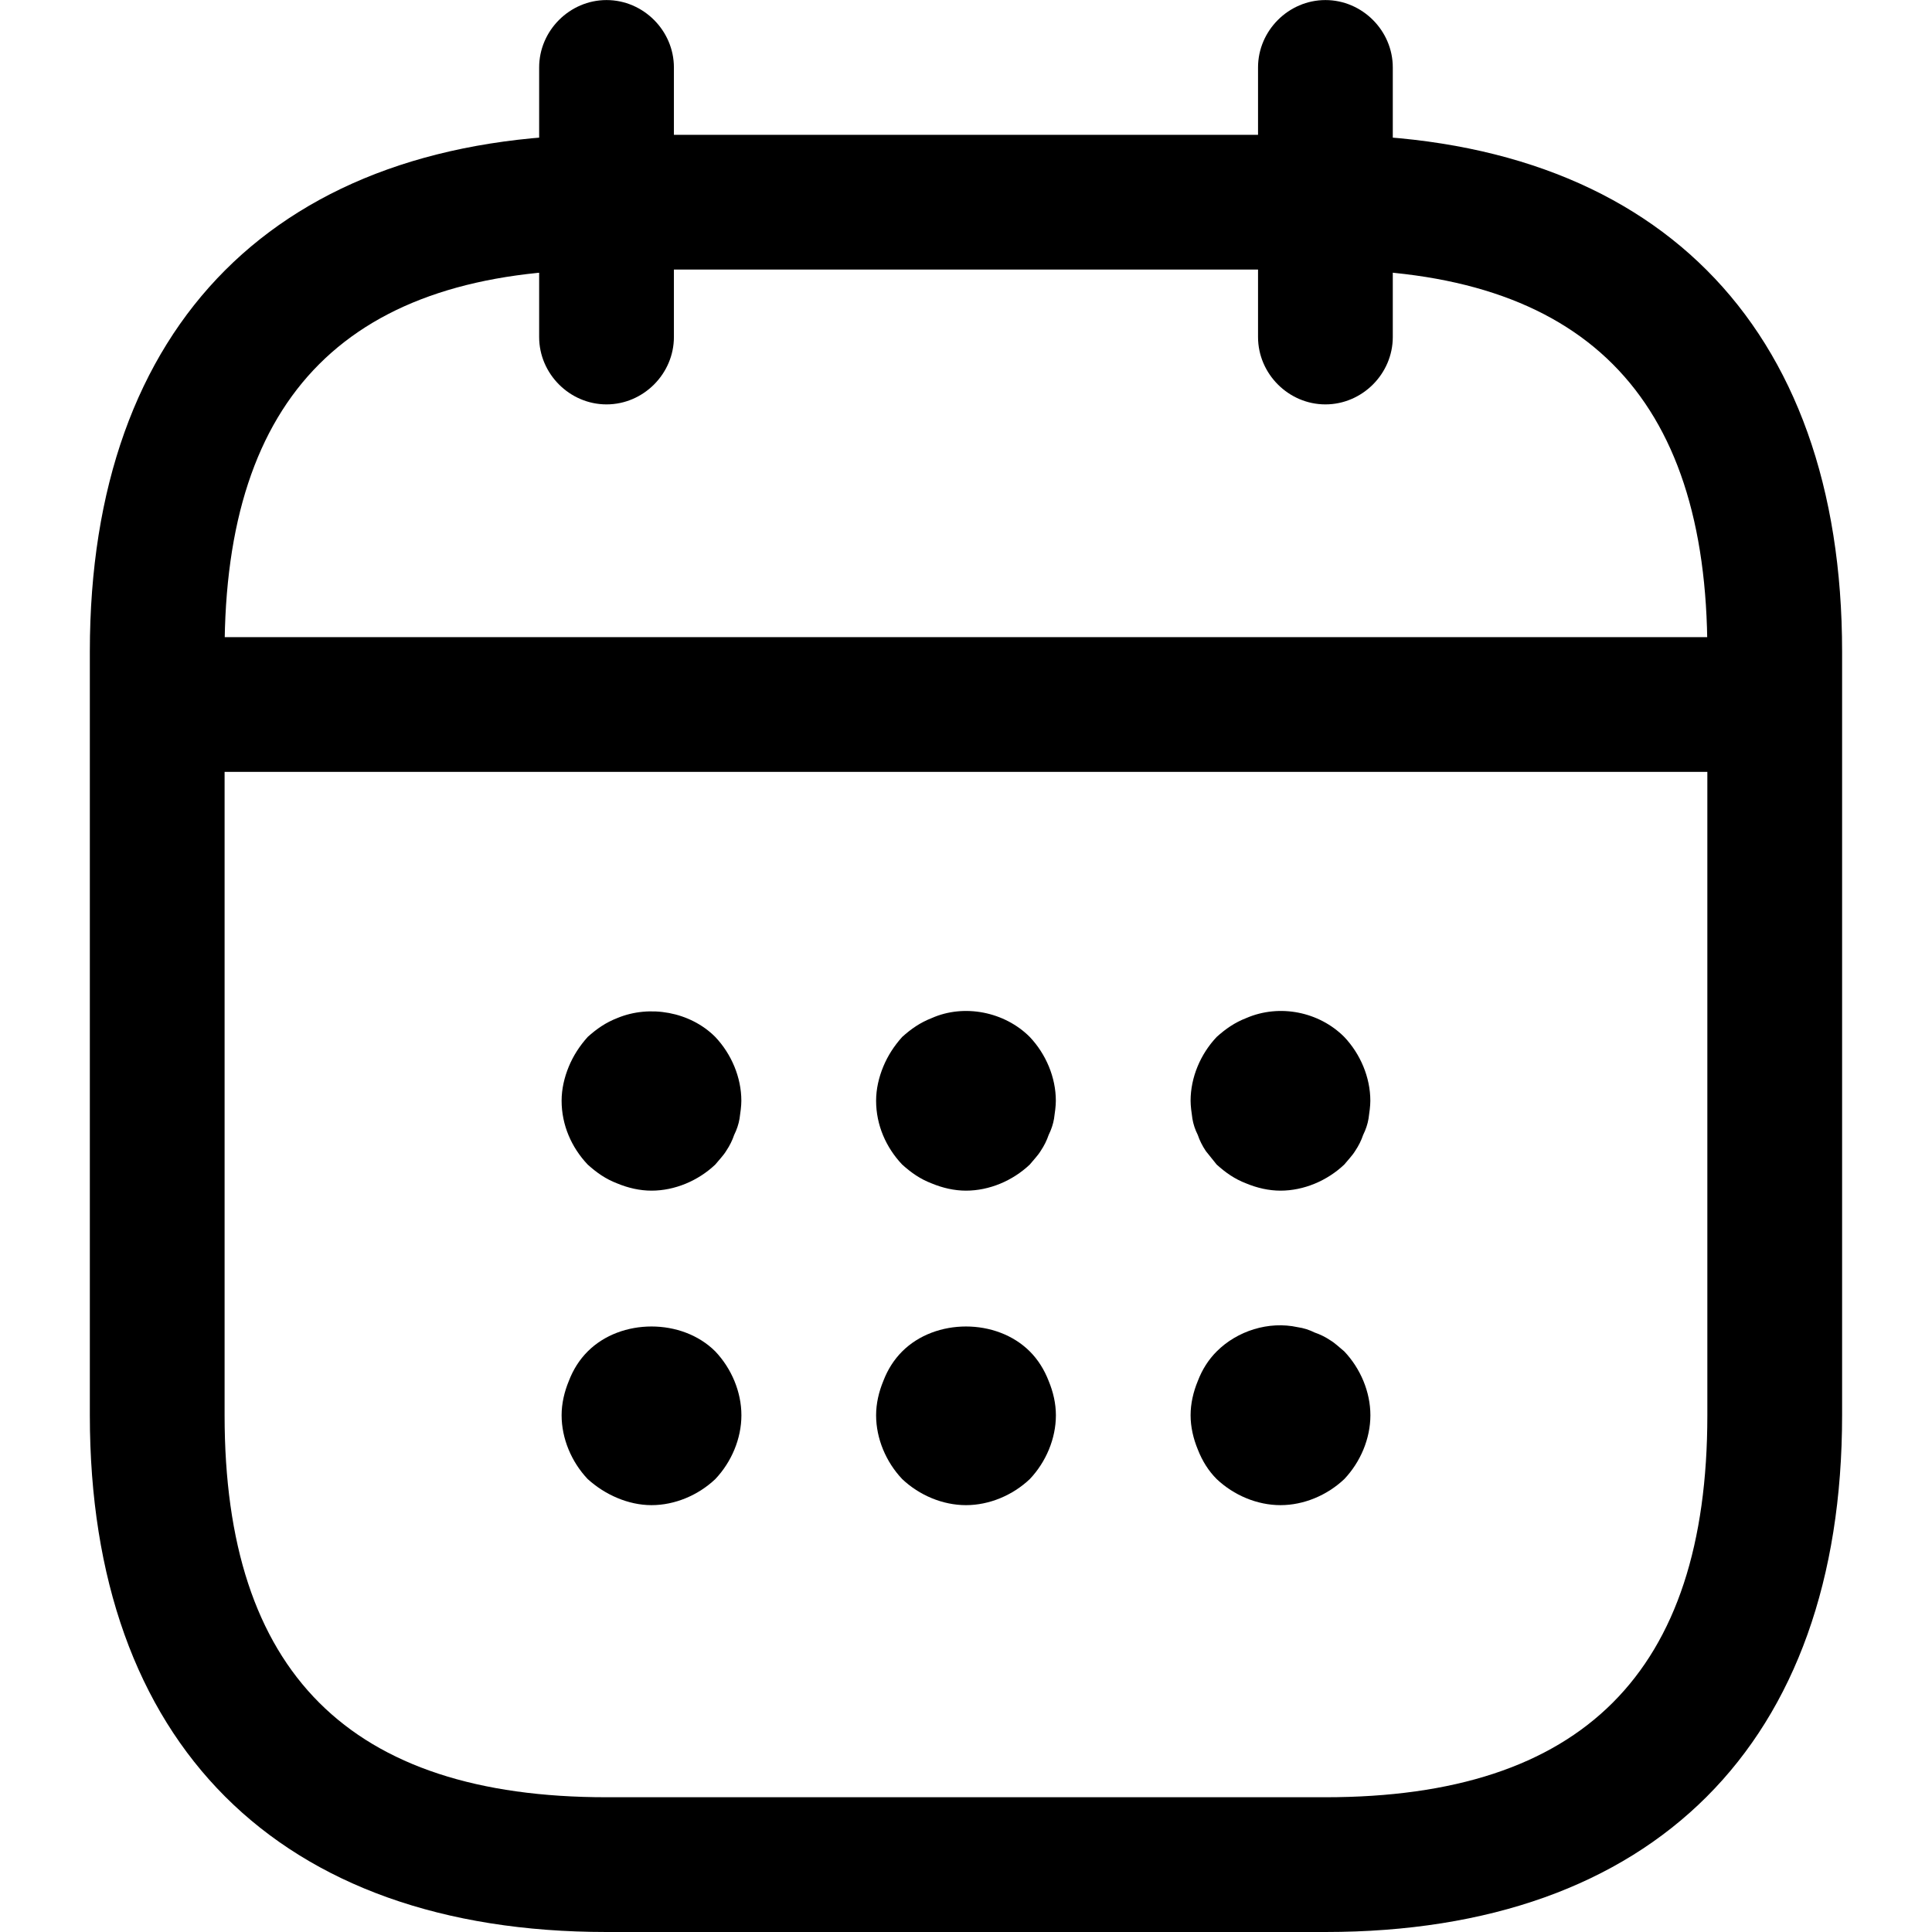
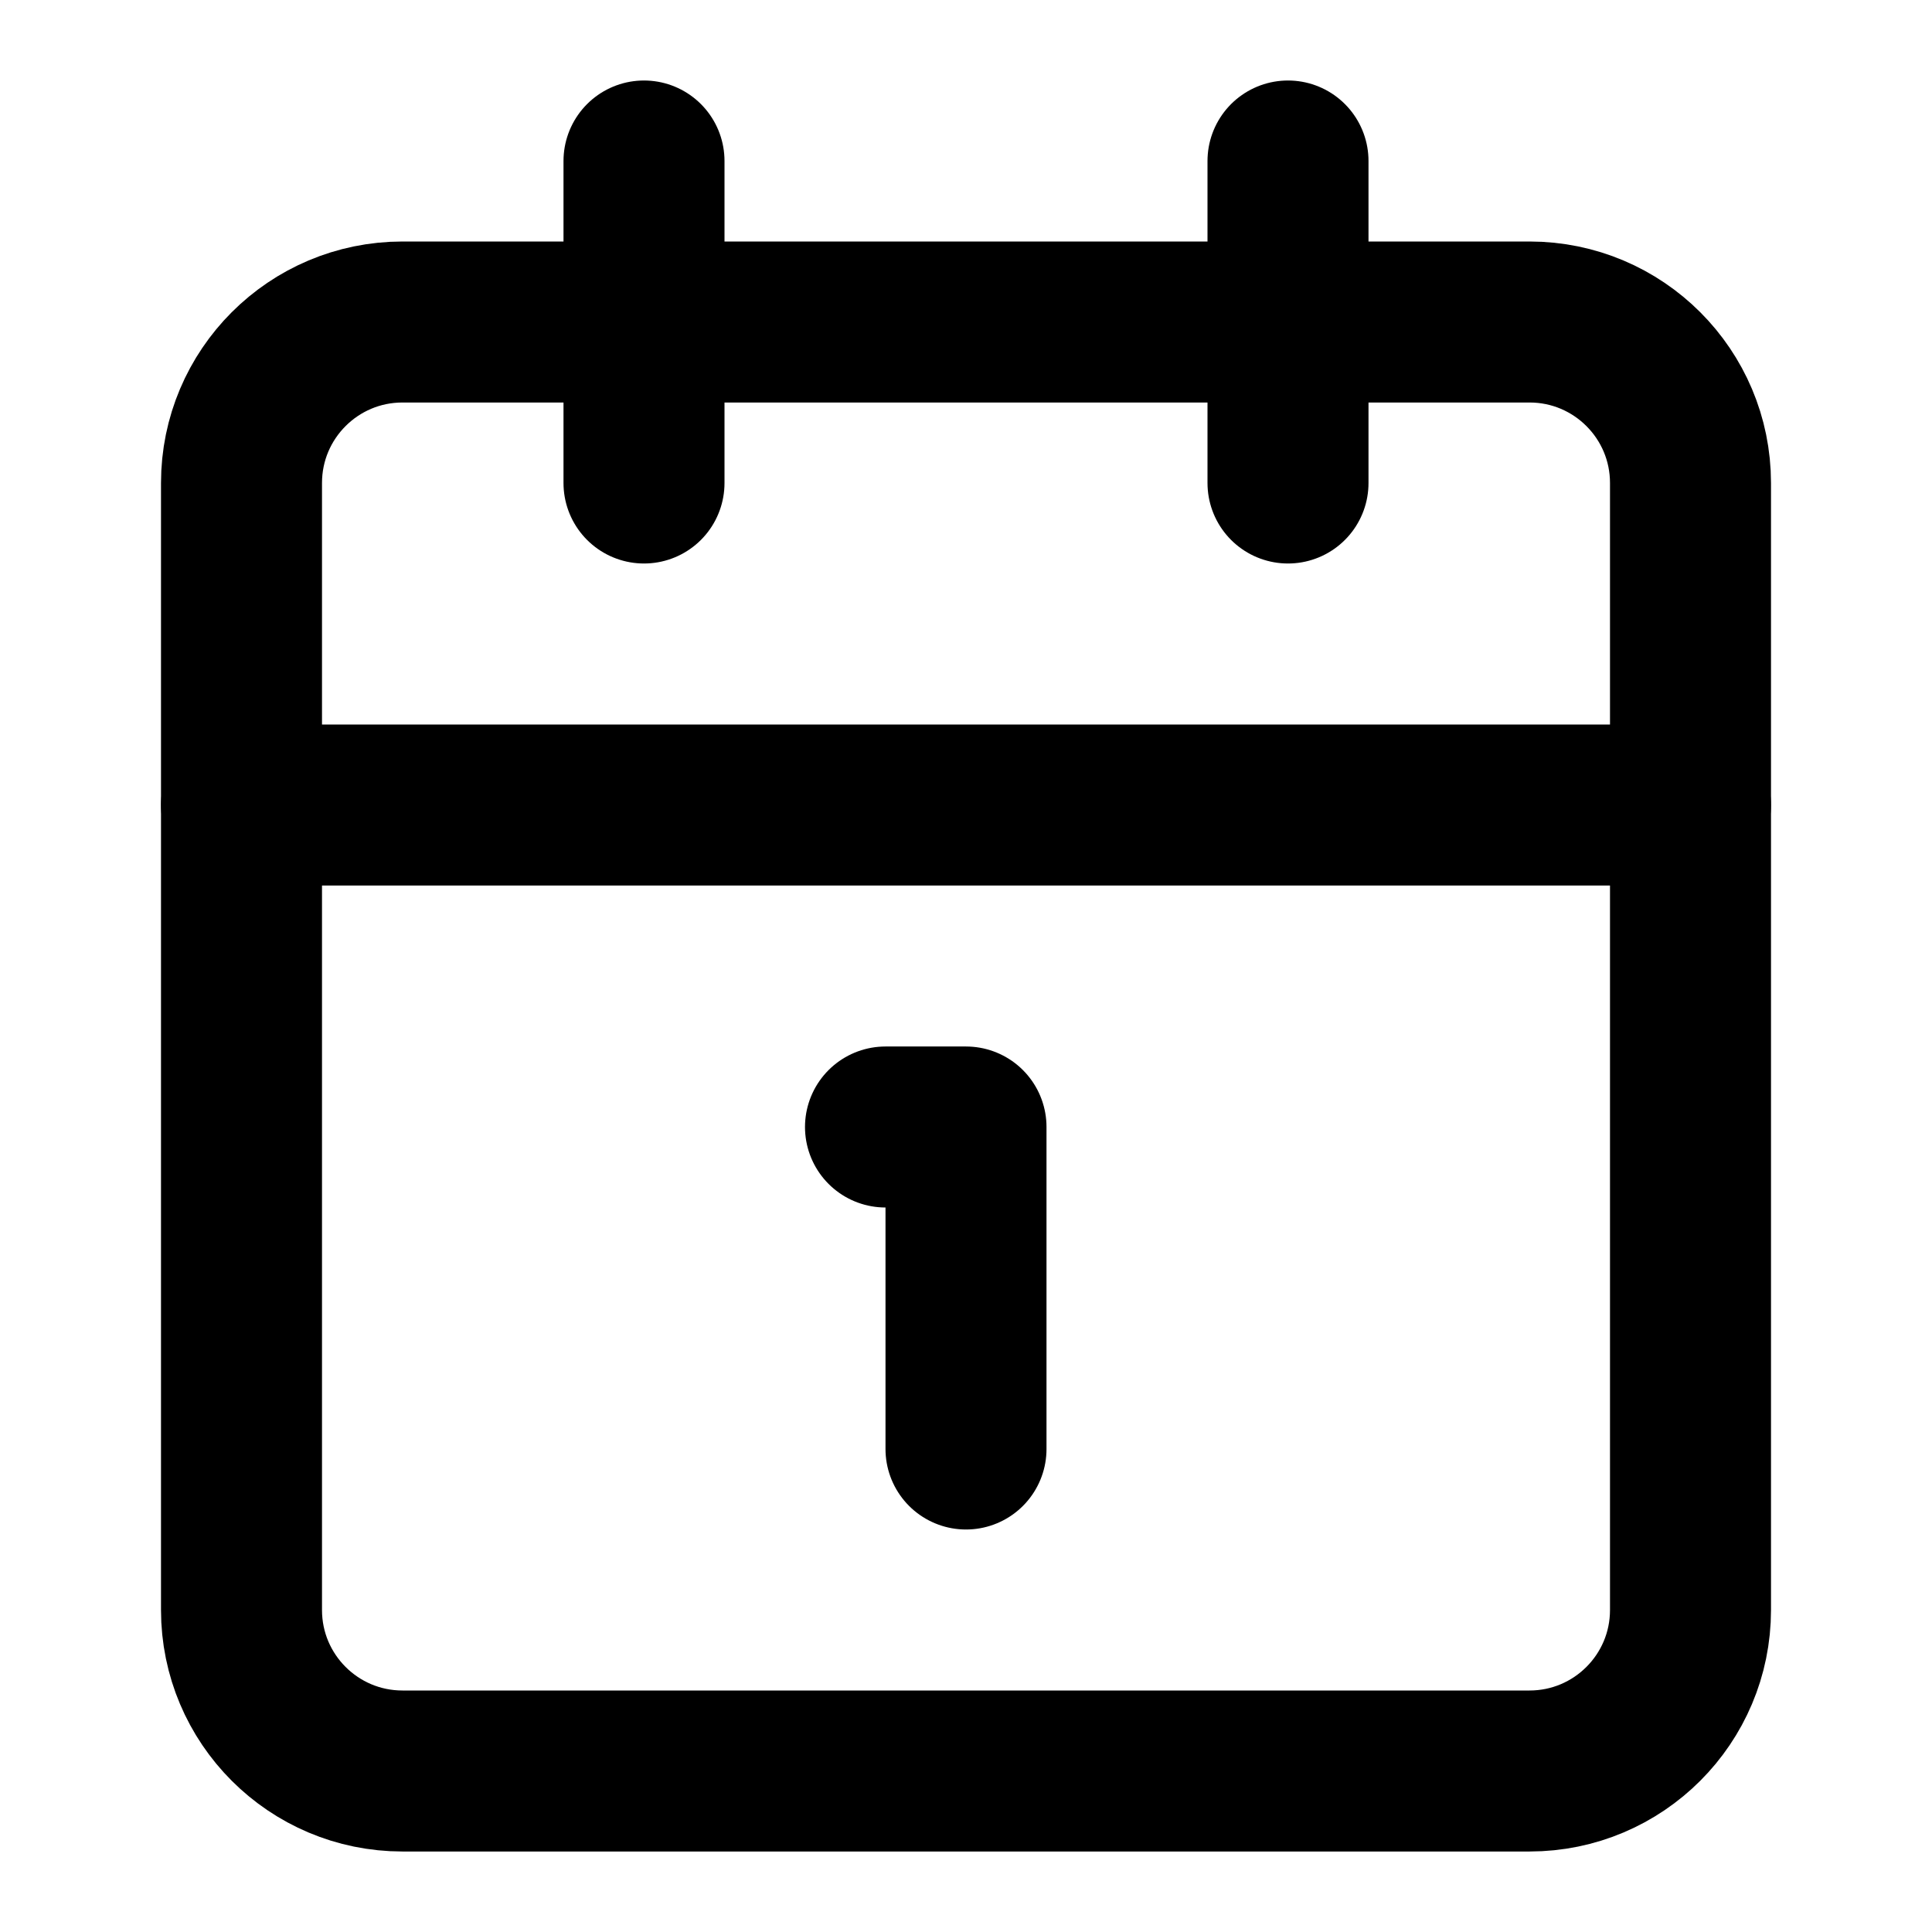
- <svg xmlns="http://www.w3.org/2000/svg" version="1.1" width="32" height="32" viewBox="0 0 32 32">
-   <path d="M10.046 6.698c-0.61 0-1.116-0.506-1.116-1.116v-4.465c0-0.61 0.506-1.116 1.116-1.116s1.116 0.506 1.116 1.116v4.465c0 0.61-0.506 1.116-1.116 1.116z" />
-   <path d="M21.953 6.698c-0.61 0-1.116-0.506-1.116-1.116v-4.465c0-0.61 0.506-1.116 1.116-1.116s1.116 0.506 1.116 1.116v4.465c0 0.61-0.506 1.116-1.116 1.116z" />
-   <path d="M10.791 19.721c-0.194 0-0.387-0.045-0.566-0.119-0.194-0.074-0.342-0.179-0.491-0.313-0.268-0.283-0.432-0.655-0.432-1.057 0-0.194 0.045-0.387 0.119-0.566s0.179-0.342 0.313-0.491c0.149-0.134 0.298-0.238 0.491-0.313 0.536-0.223 1.206-0.104 1.622 0.313 0.268 0.283 0.432 0.67 0.432 1.057 0 0.089-0.015 0.194-0.030 0.298-0.015 0.089-0.045 0.179-0.089 0.268-0.030 0.089-0.074 0.179-0.134 0.268-0.045 0.074-0.119 0.149-0.179 0.223-0.283 0.268-0.67 0.432-1.057 0.432z" />
-   <path d="M16 19.721c-0.194 0-0.387-0.045-0.566-0.119-0.194-0.074-0.342-0.179-0.491-0.313-0.268-0.283-0.432-0.655-0.432-1.057 0-0.194 0.045-0.387 0.119-0.566s0.179-0.342 0.313-0.491c0.149-0.134 0.298-0.238 0.491-0.313 0.536-0.238 1.206-0.104 1.622 0.313 0.268 0.283 0.432 0.67 0.432 1.057 0 0.089-0.015 0.194-0.030 0.298-0.015 0.089-0.045 0.179-0.089 0.268-0.030 0.089-0.074 0.179-0.134 0.268-0.045 0.074-0.119 0.149-0.179 0.223-0.283 0.268-0.67 0.432-1.057 0.432z" />
-   <path d="M21.209 19.721c-0.194 0-0.387-0.045-0.566-0.119-0.194-0.074-0.342-0.179-0.491-0.313-0.060-0.074-0.119-0.149-0.179-0.223-0.060-0.089-0.104-0.179-0.134-0.268-0.045-0.089-0.074-0.179-0.089-0.268-0.015-0.104-0.030-0.208-0.030-0.298 0-0.387 0.164-0.774 0.432-1.057 0.149-0.134 0.298-0.238 0.491-0.313 0.551-0.238 1.206-0.104 1.622 0.313 0.268 0.283 0.432 0.67 0.432 1.057 0 0.089-0.015 0.194-0.030 0.298-0.015 0.089-0.045 0.179-0.089 0.268-0.030 0.089-0.074 0.179-0.134 0.268-0.045 0.074-0.119 0.149-0.179 0.223-0.283 0.268-0.67 0.432-1.057 0.432z" />
-   <path d="M10.791 24.93c-0.194 0-0.387-0.044-0.566-0.119s-0.342-0.179-0.491-0.313c-0.268-0.283-0.432-0.67-0.432-1.057 0-0.194 0.045-0.387 0.119-0.566 0.074-0.194 0.179-0.357 0.313-0.491 0.551-0.551 1.563-0.551 2.114 0 0.268 0.283 0.432 0.67 0.432 1.057s-0.164 0.774-0.432 1.057c-0.283 0.268-0.67 0.432-1.057 0.432z" />
-   <path d="M16 24.93c-0.387 0-0.774-0.164-1.057-0.432-0.268-0.283-0.432-0.67-0.432-1.057 0-0.194 0.045-0.387 0.119-0.566 0.074-0.194 0.179-0.357 0.313-0.491 0.551-0.551 1.563-0.551 2.114 0 0.134 0.134 0.238 0.298 0.313 0.491 0.074 0.179 0.119 0.372 0.119 0.566 0 0.387-0.164 0.774-0.432 1.057-0.283 0.268-0.67 0.432-1.057 0.432z" />
-   <path d="M21.209 24.93c-0.387 0-0.774-0.164-1.057-0.432-0.134-0.134-0.238-0.298-0.313-0.491-0.074-0.179-0.119-0.372-0.119-0.566s0.045-0.387 0.119-0.566c0.074-0.194 0.179-0.357 0.313-0.491 0.342-0.342 0.863-0.506 1.34-0.402 0.104 0.015 0.194 0.045 0.283 0.089 0.089 0.030 0.179 0.074 0.268 0.134 0.074 0.045 0.149 0.119 0.223 0.179 0.268 0.283 0.432 0.67 0.432 1.057s-0.164 0.774-0.432 1.057c-0.283 0.268-0.67 0.432-1.057 0.432z" />
-   <path d="M28.651 12.785h-25.302c-0.61 0-1.116-0.506-1.116-1.116s0.506-1.116 1.116-1.116h25.302c0.61 0 1.116 0.506 1.116 1.116s-0.506 1.116-1.116 1.116z" />
-   <path d="M21.953 32h-11.907c-5.433 0-8.558-3.126-8.558-8.558v-12.651c0-5.433 3.126-8.558 8.558-8.558h11.907c5.433 0 8.558 3.126 8.558 8.558v12.651c0 5.433-3.126 8.558-8.558 8.558zM10.046 4.465c-4.257 0-6.326 2.069-6.326 6.326v12.651c0 4.257 2.069 6.326 6.326 6.326h11.907c4.257 0 6.326-2.069 6.326-6.326v-12.651c0-4.257-2.069-6.326-6.326-6.326h-11.907z" />
+ <svg xmlns="http://www.w3.org/2000/svg" width="24" height="24" viewBox="0 0 24 24" fill="none" stroke="currentColor" stroke-width="2" stroke-linecap="round" stroke-linejoin="round">
+   <path d="M11 14h1v4" />
+   <path d="M16 2v4" />
+   <path d="M3 10h18" />
+   <path d="M8 2v4" />
+   <rect x="3" y="4" width="18" height="18" rx="2" />
</svg>
